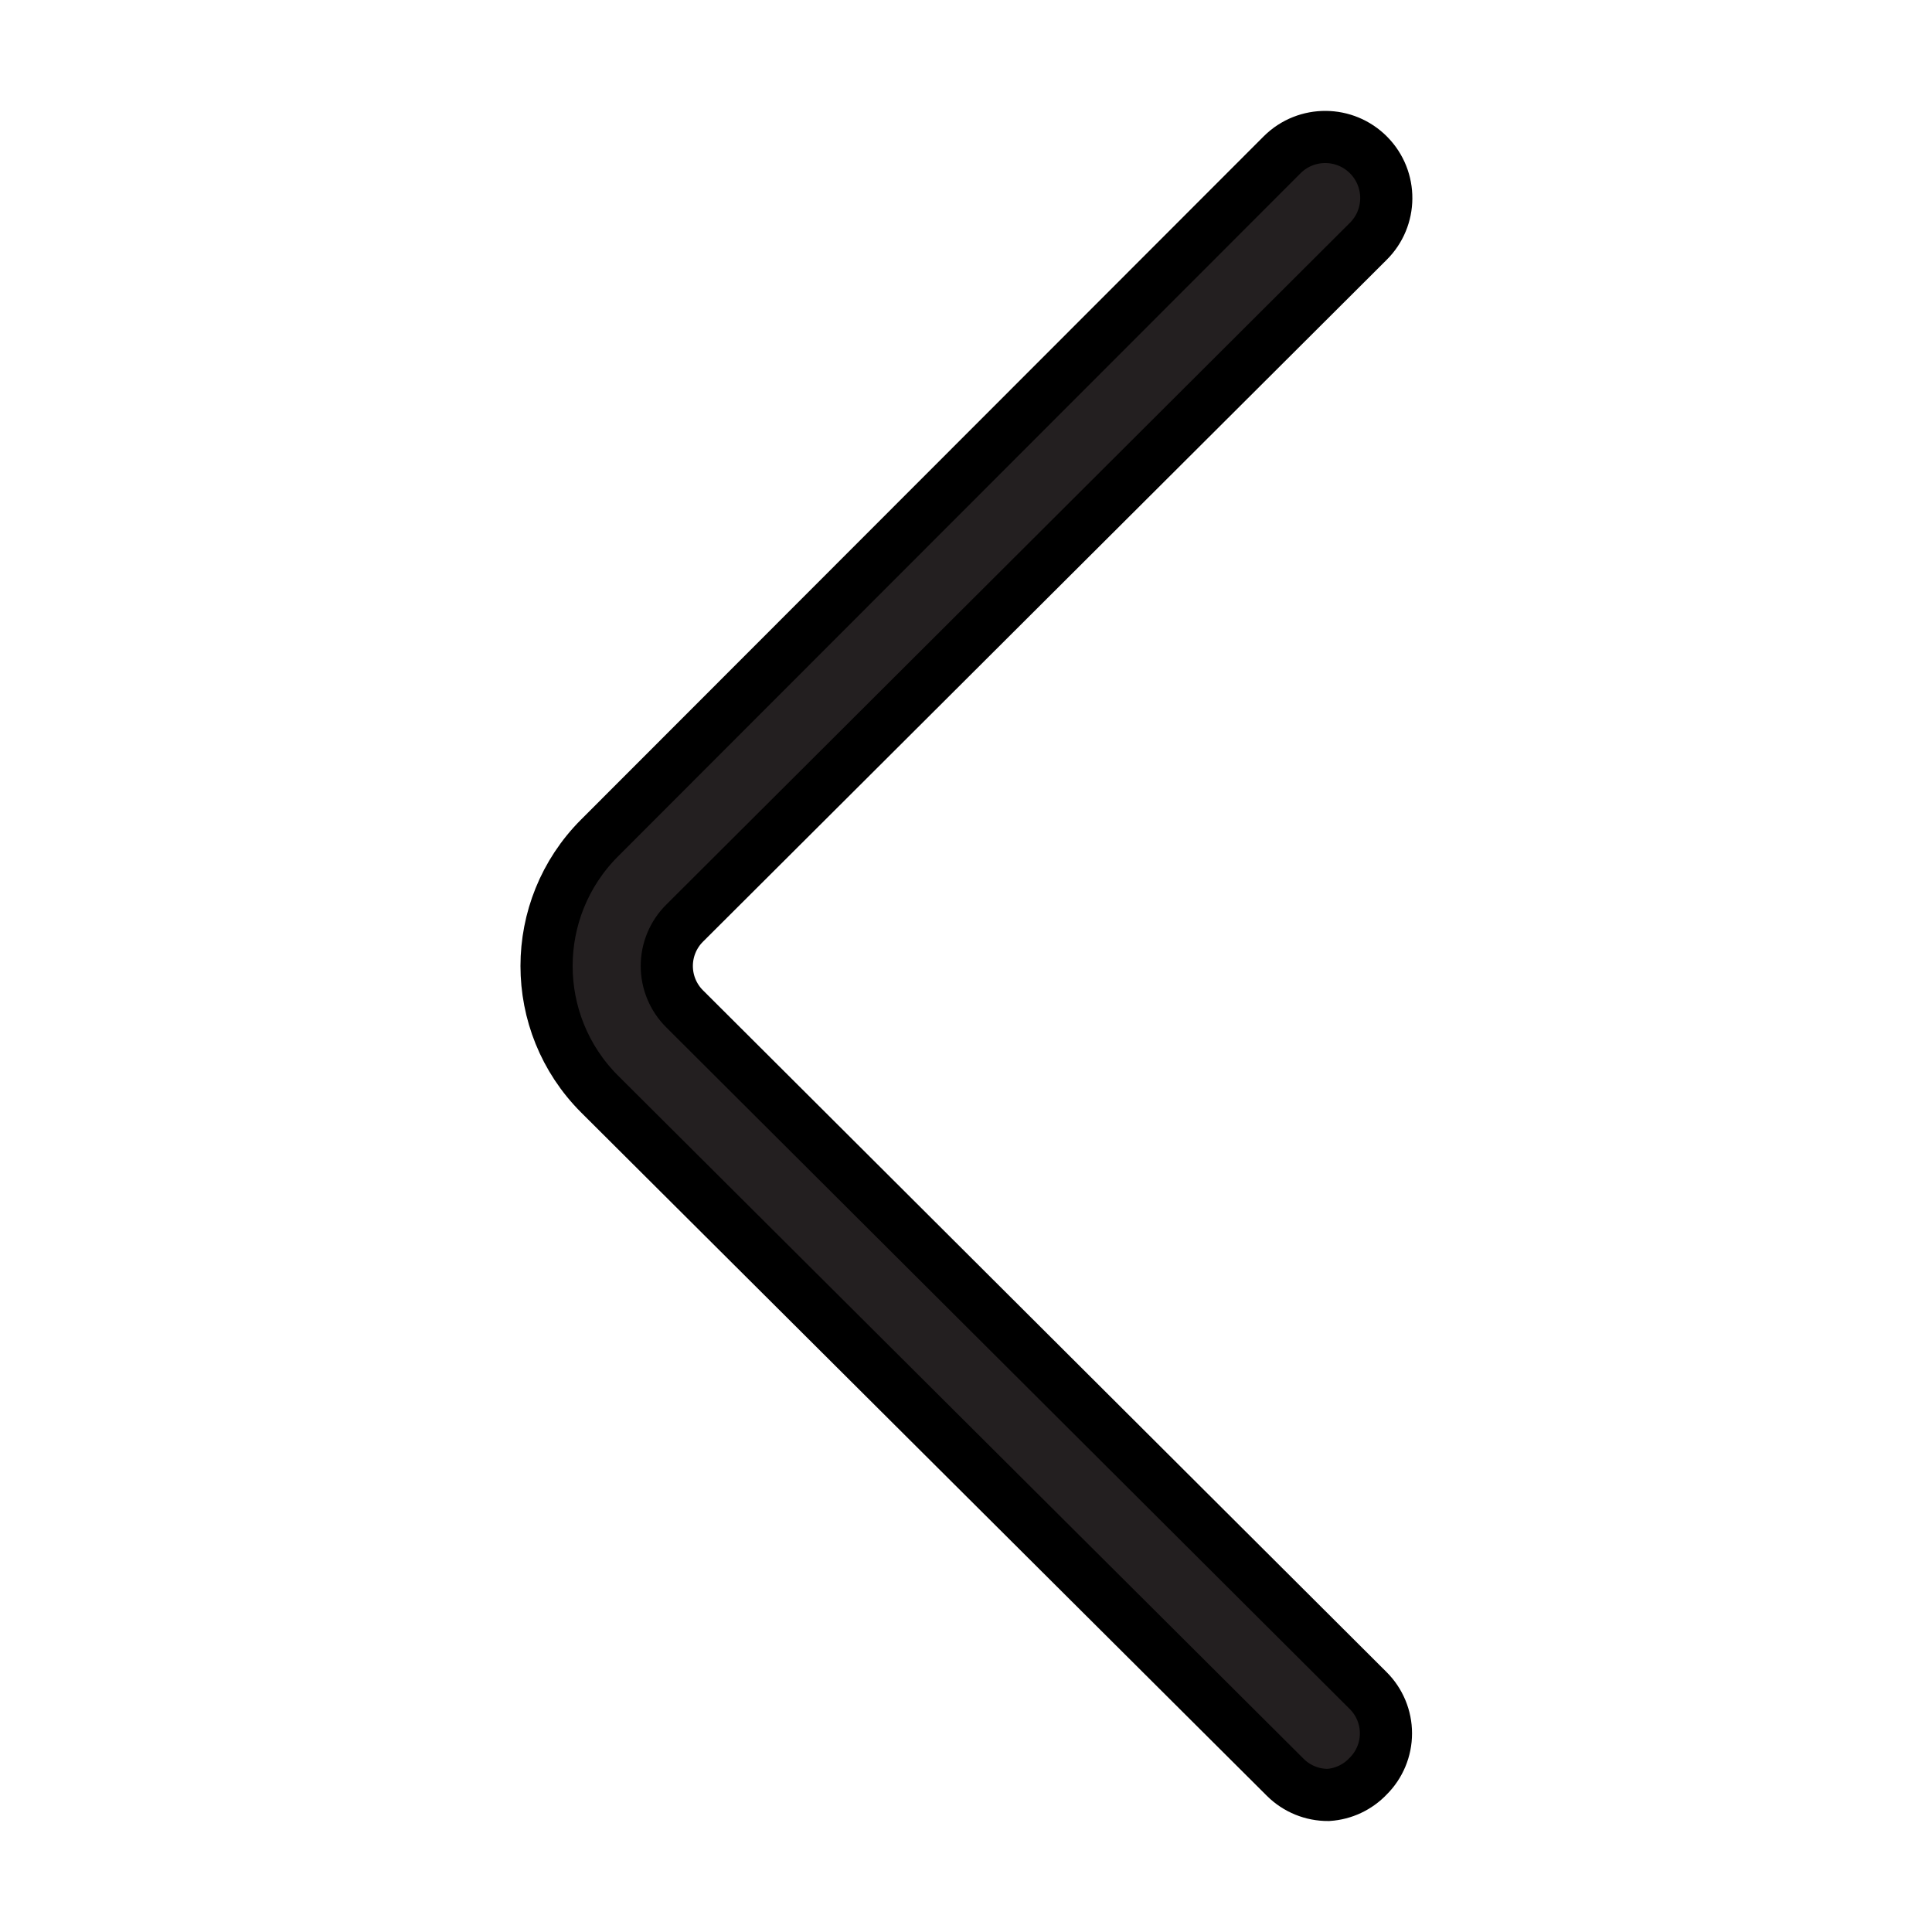
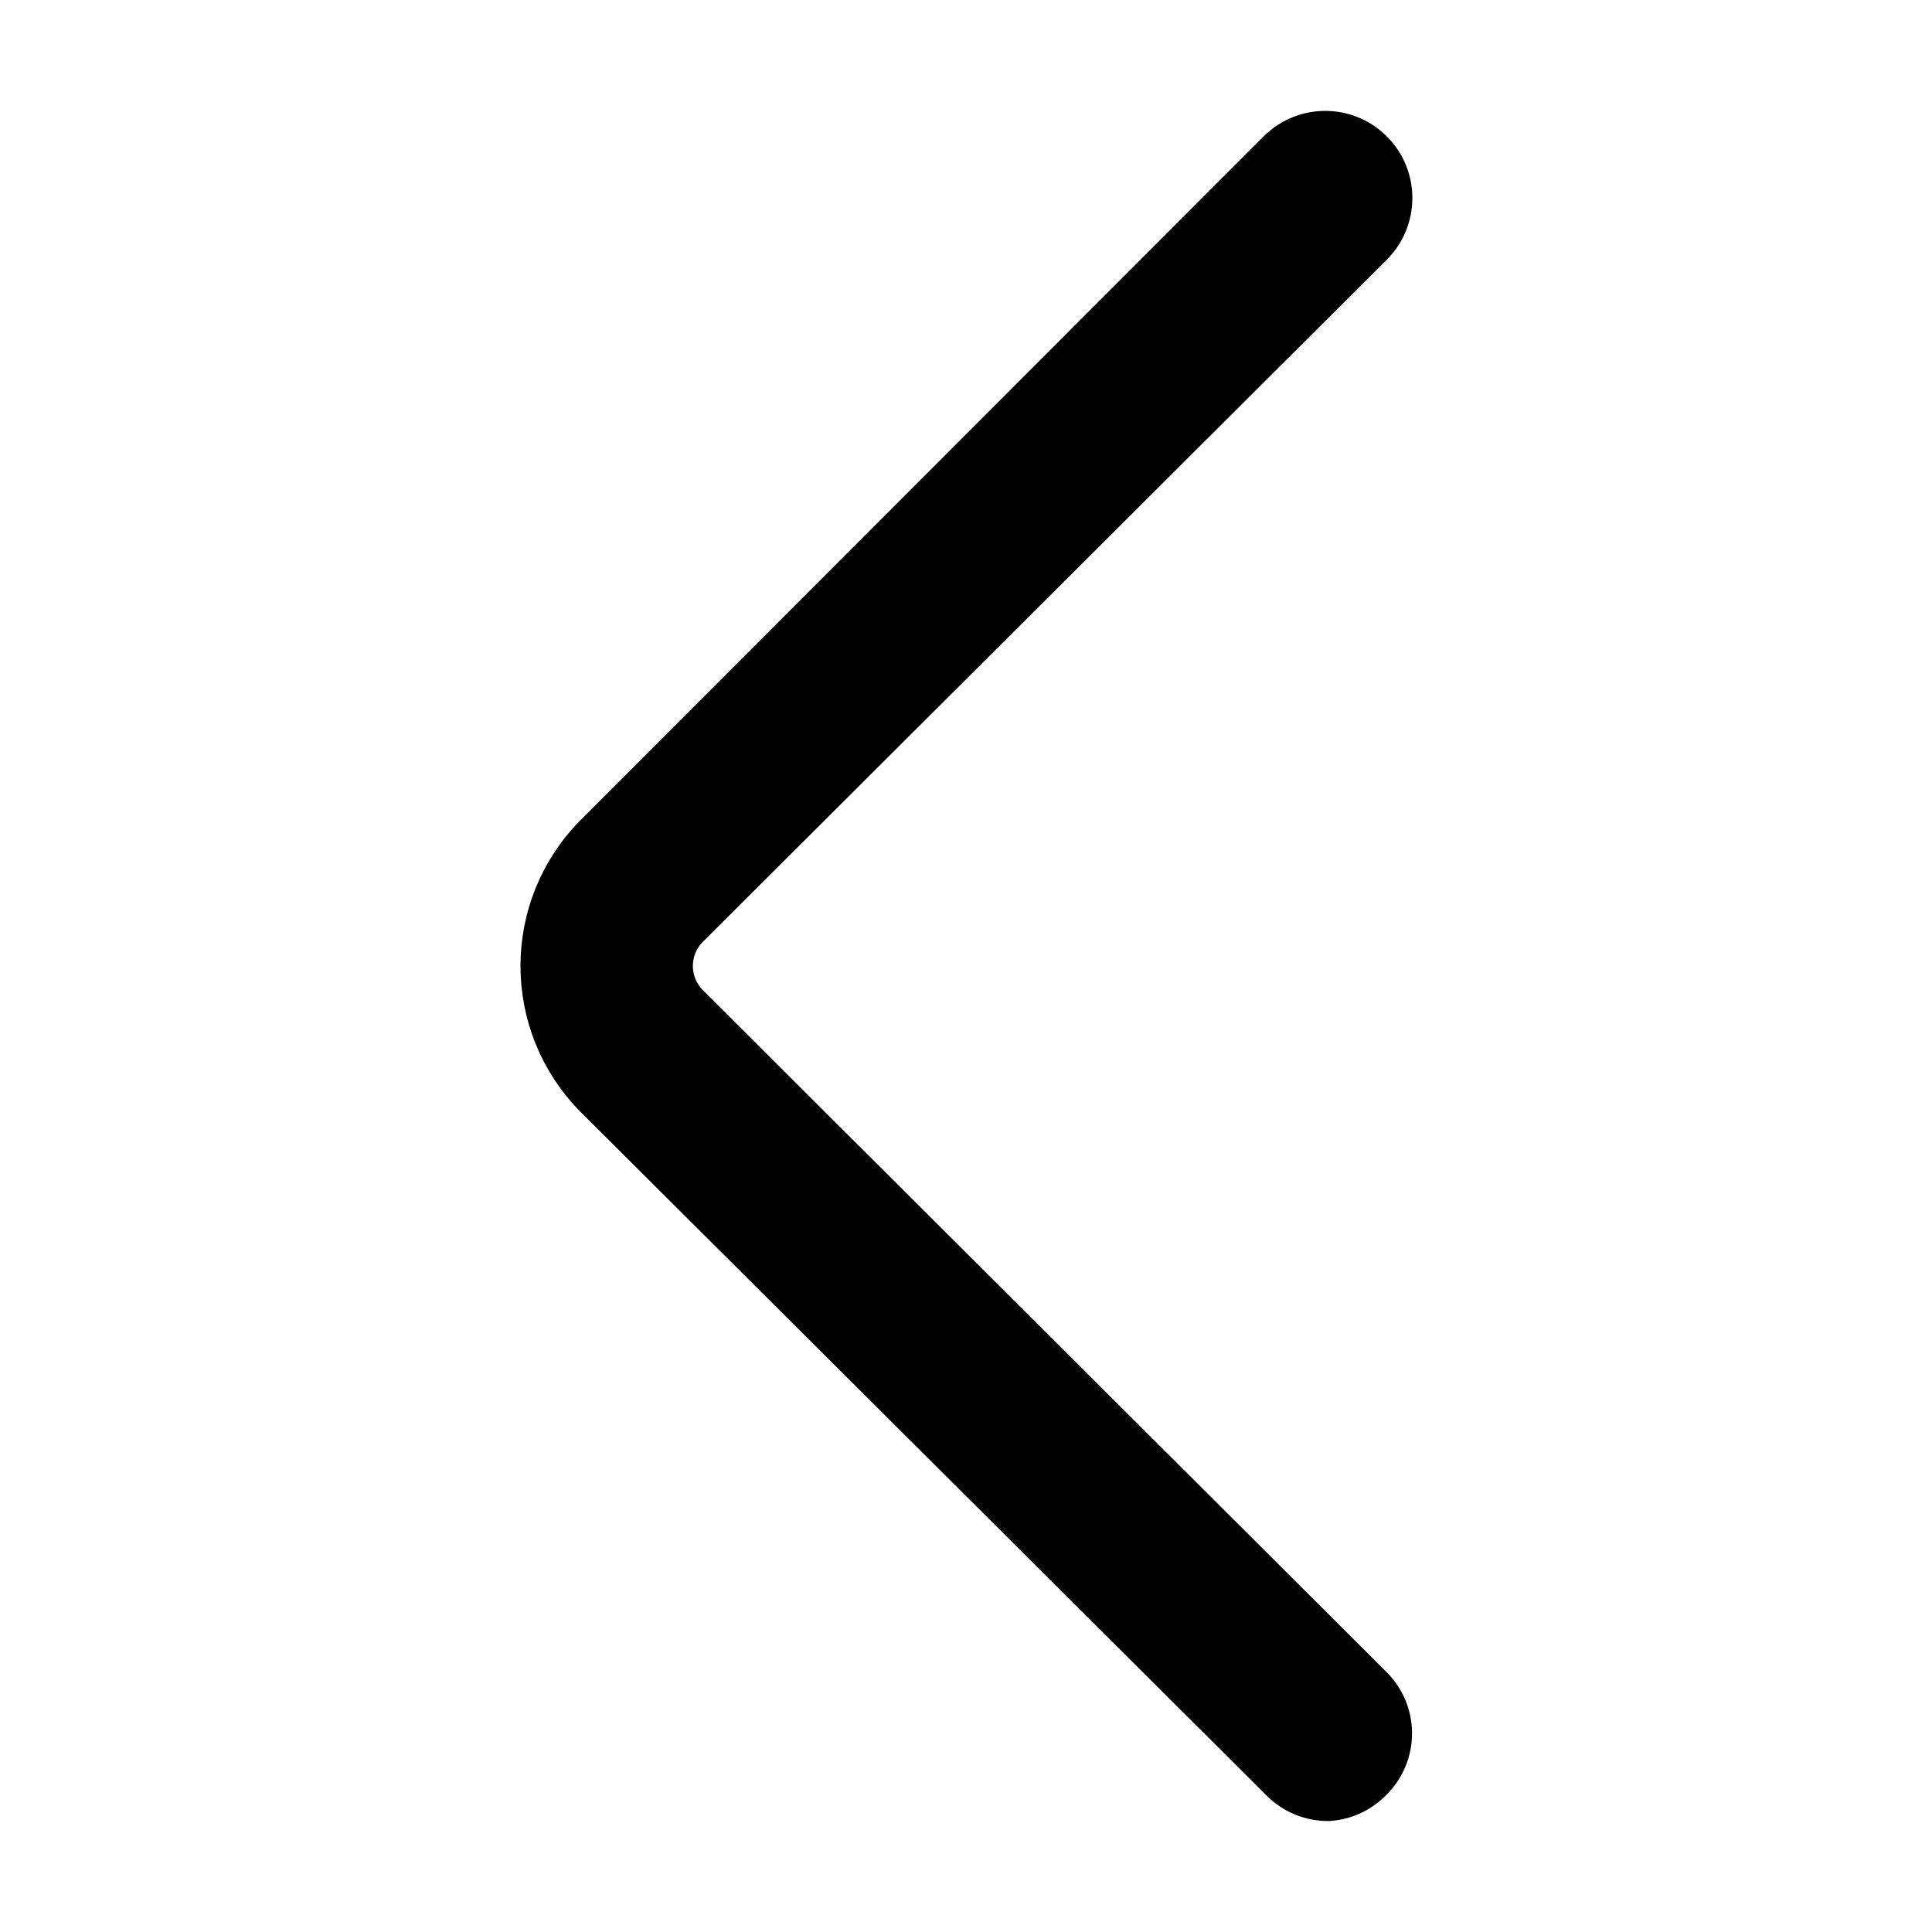
- <svg xmlns="http://www.w3.org/2000/svg" viewBox="0 0 32.00 32.00" fill="#000000" stroke="#000000" stroke-width="0.864">
+ <svg xmlns="http://www.w3.org/2000/svg" viewBox="0 0 32.00 32.00" fill="currentColor" stroke="currentColor" stroke-width="0.864">
  <g id="SVGRepo_bgCarrier" stroke-width="0" />
  <g id="SVGRepo_tracerCarrier" stroke-linecap="round" stroke-linejoin="round" />
  <g id="SVGRepo_iconCarrier">
-     <defs>
-       <style>.cls-1{fill:#231f20;}</style>
-     </defs>
+     <defs> </defs>
    <g data-name="arrow left" id="arrow_left">
-       <path class="cls-1" d="M22,29.73a1,1,0,0,1-.71-.29L9.93,18.12a3,3,0,0,1,0-4.24L21.24,2.56A1,1,0,1,1,22.66,4L11.34,15.29a1,1,0,0,0,0,1.42L22.66,28a1,1,0,0,1,0,1.42A1,1,0,0,1,22,29.73Z" />
+       <path fill="currentColor" d="M22,29.73a1,1,0,0,1-.71-.29L9.93,18.12a3,3,0,0,1,0-4.24L21.24,2.56A1,1,0,1,1,22.66,4L11.34,15.29a1,1,0,0,0,0,1.42L22.66,28a1,1,0,0,1,0,1.42A1,1,0,0,1,22,29.73Z" />
    </g>
  </g>
</svg>
